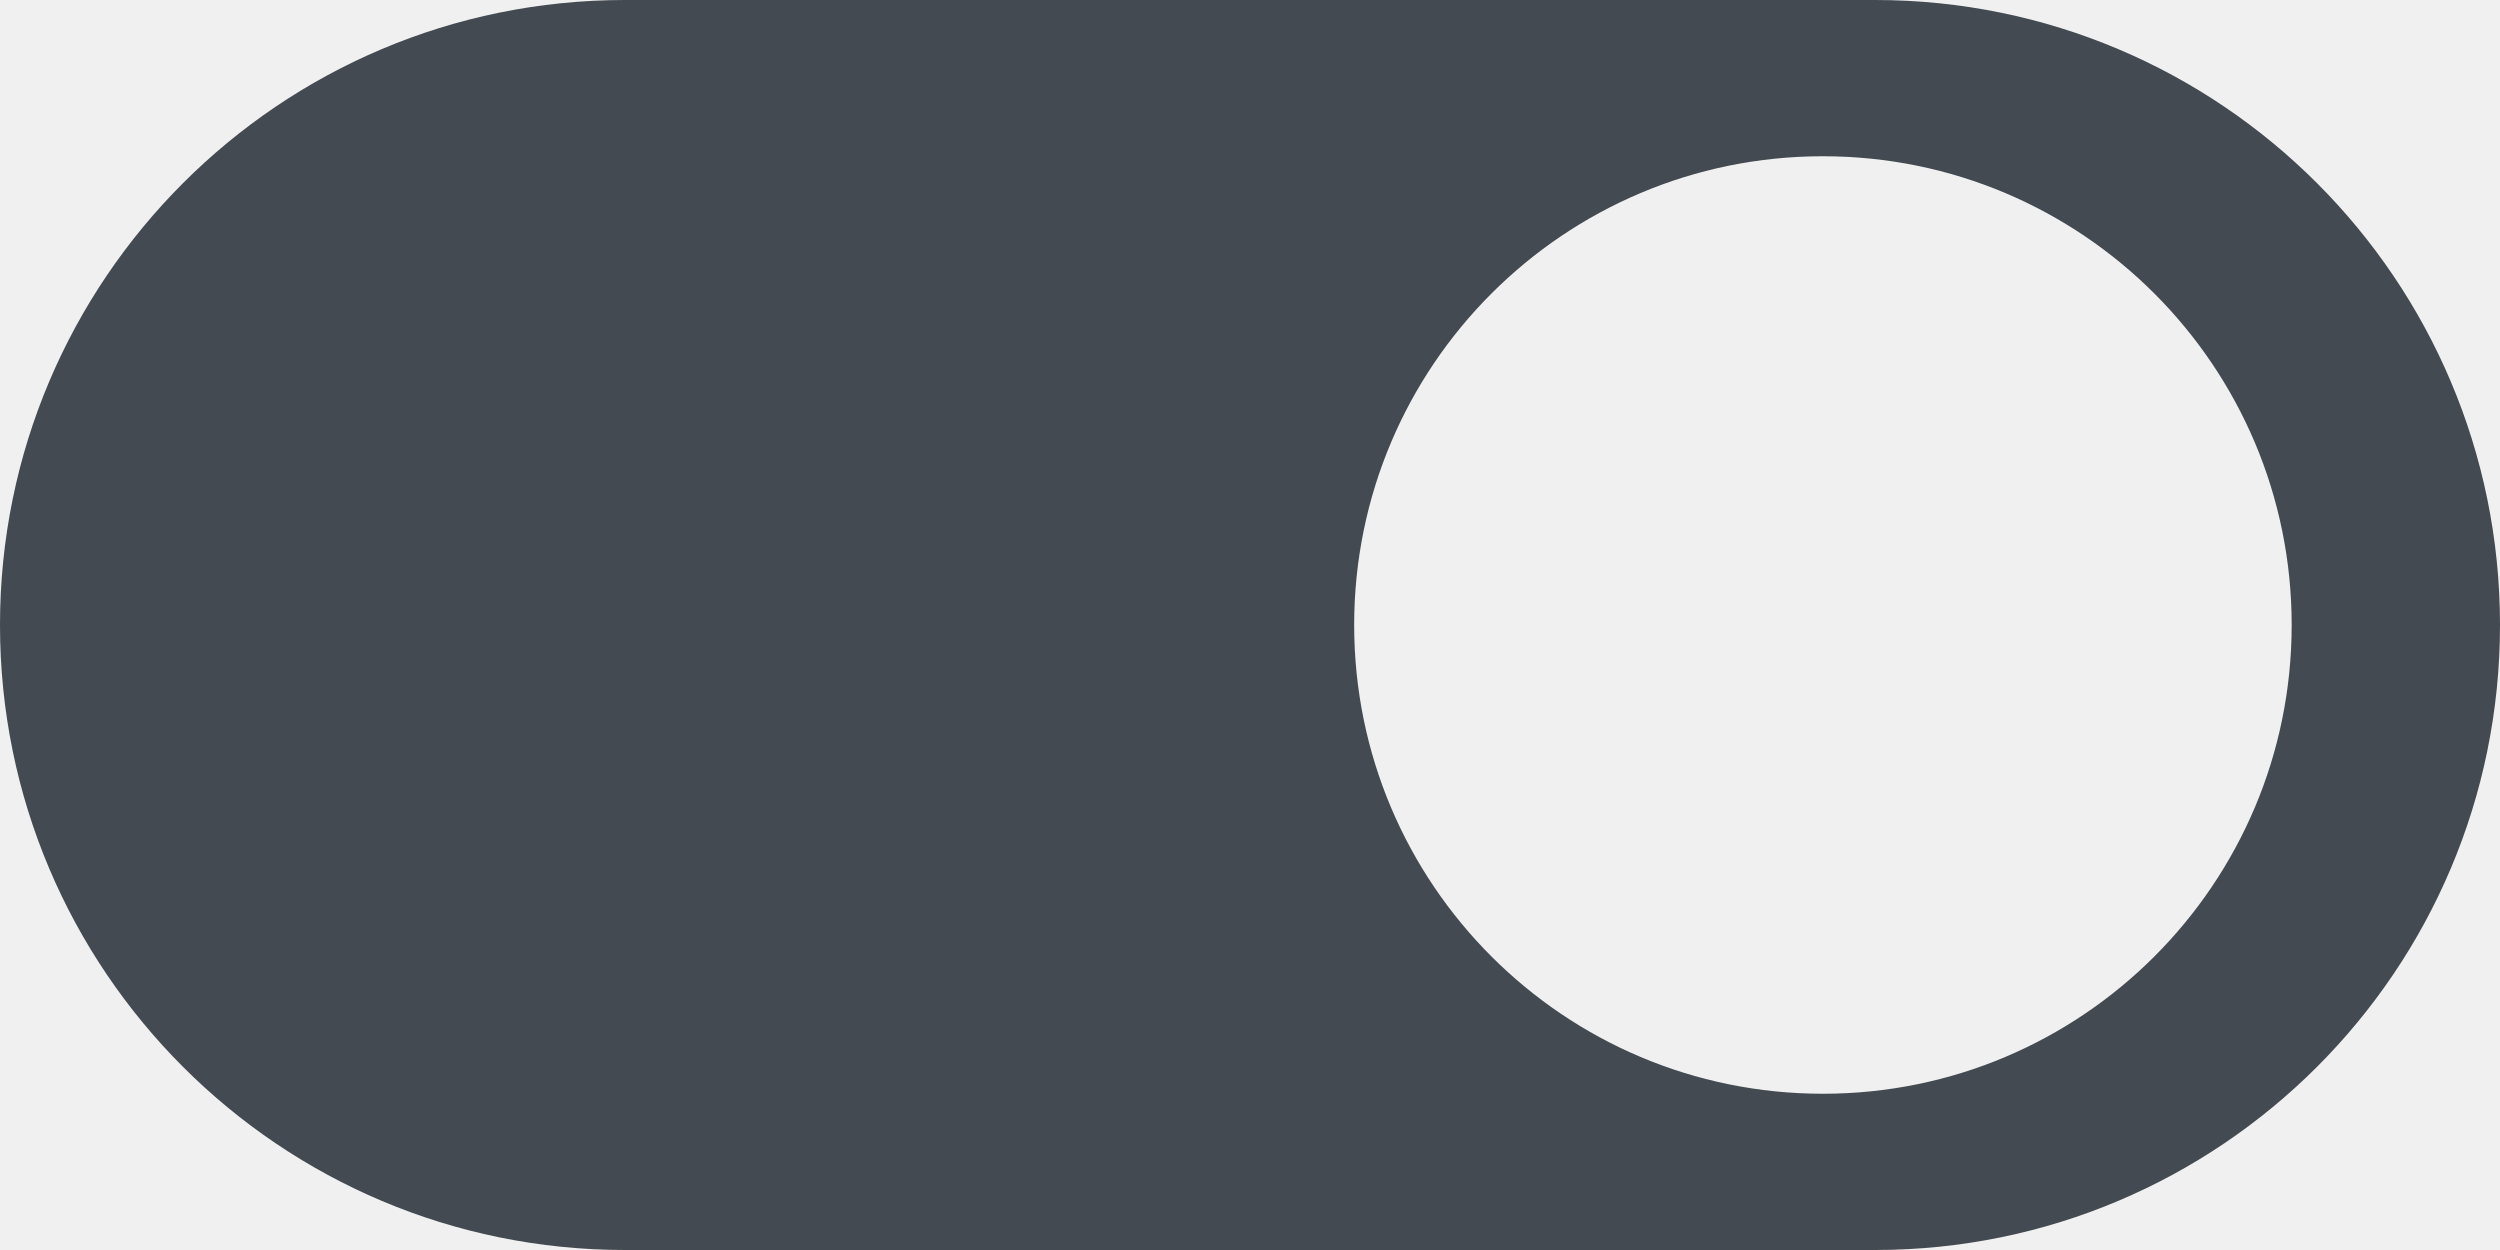
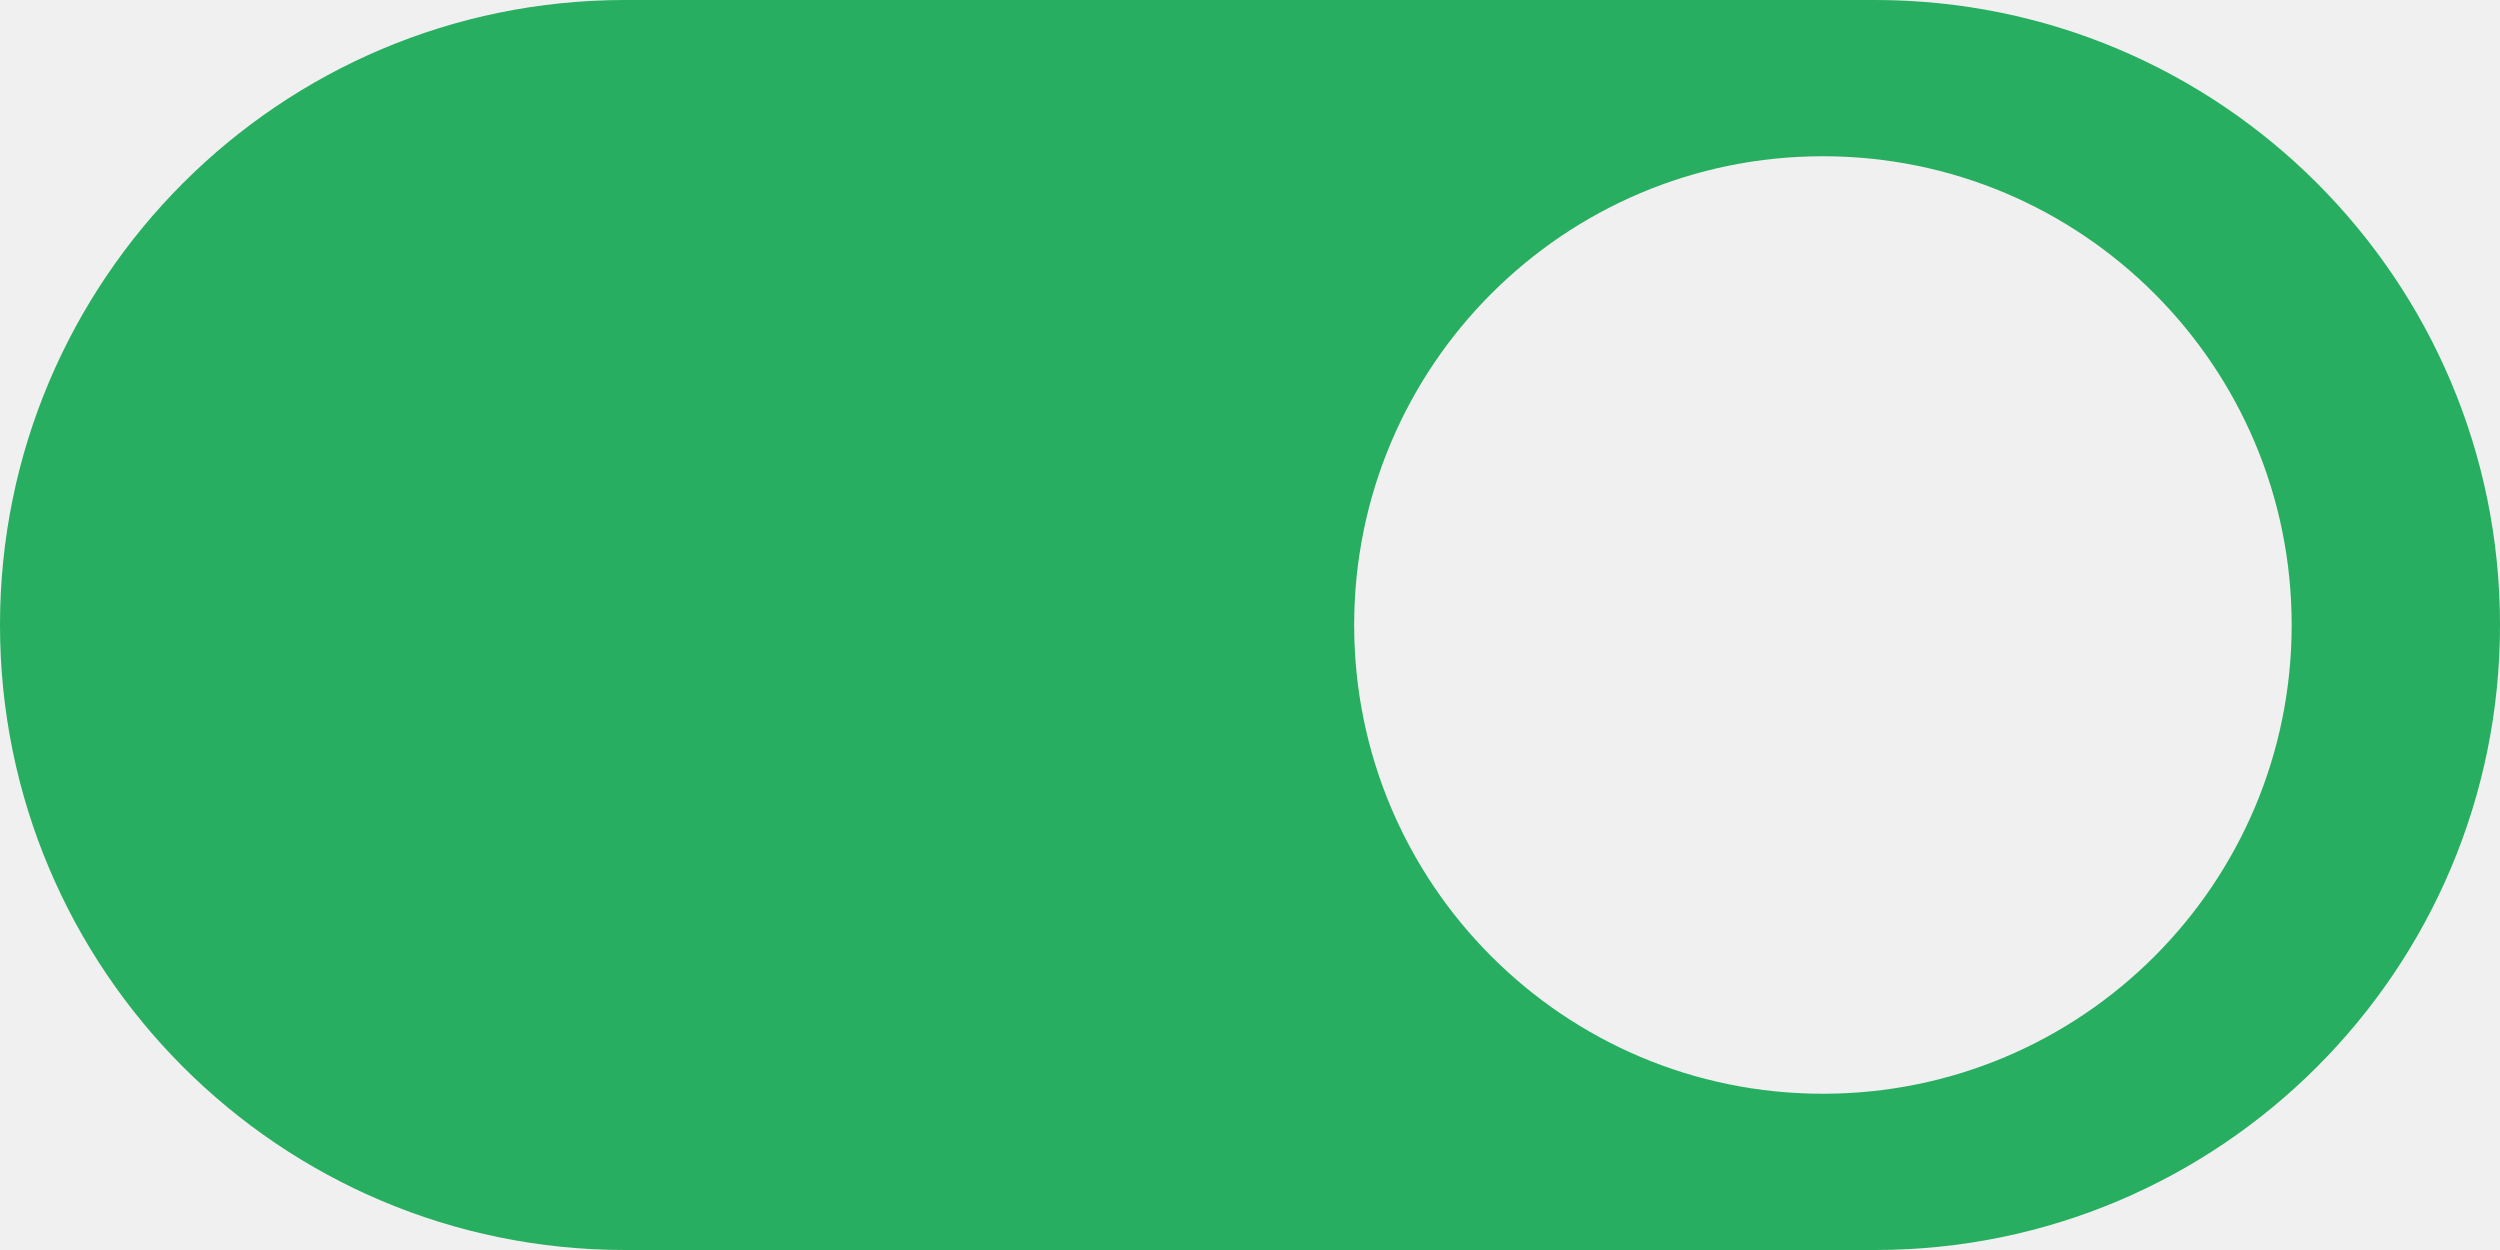
<svg xmlns="http://www.w3.org/2000/svg" width="48" height="24" viewBox="0 0 48 24" fill="none">
  <g clip-path="url(#clip0)">
-     <path fill-rule="evenodd" clip-rule="evenodd" d="M12 0C5.373 0 0 5.373 0 12C0 18.627 5.373 24 12 24H36C42.627 24 48 18.627 48 12C48 5.373 42.627 0 36 0H12ZM35 21C39.971 21 44 16.971 44 12C44 7.029 39.971 3 35 3C30.029 3 26 7.029 26 12C26 16.971 30.029 21 35 21Z" fill="#434A51" />
+     <path fill-rule="evenodd" clip-rule="evenodd" d="M12 0C5.373 0 0 5.373 0 12C0 18.627 5.373 24 12 24H36C42.627 24 48 18.627 48 12C48 5.373 42.627 0 36 0H12ZM35 21C39.971 21 44 16.971 44 12C44 7.029 39.971 3 35 3C30.029 3 26 7.029 26 12C26 16.971 30.029 21 35 21Z" fill="#27AE60" />
  </g>
  <defs>
    <clipPath id="clip0">
      <rect width="48" height="24" fill="white" />
    </clipPath>
  </defs>
</svg>
